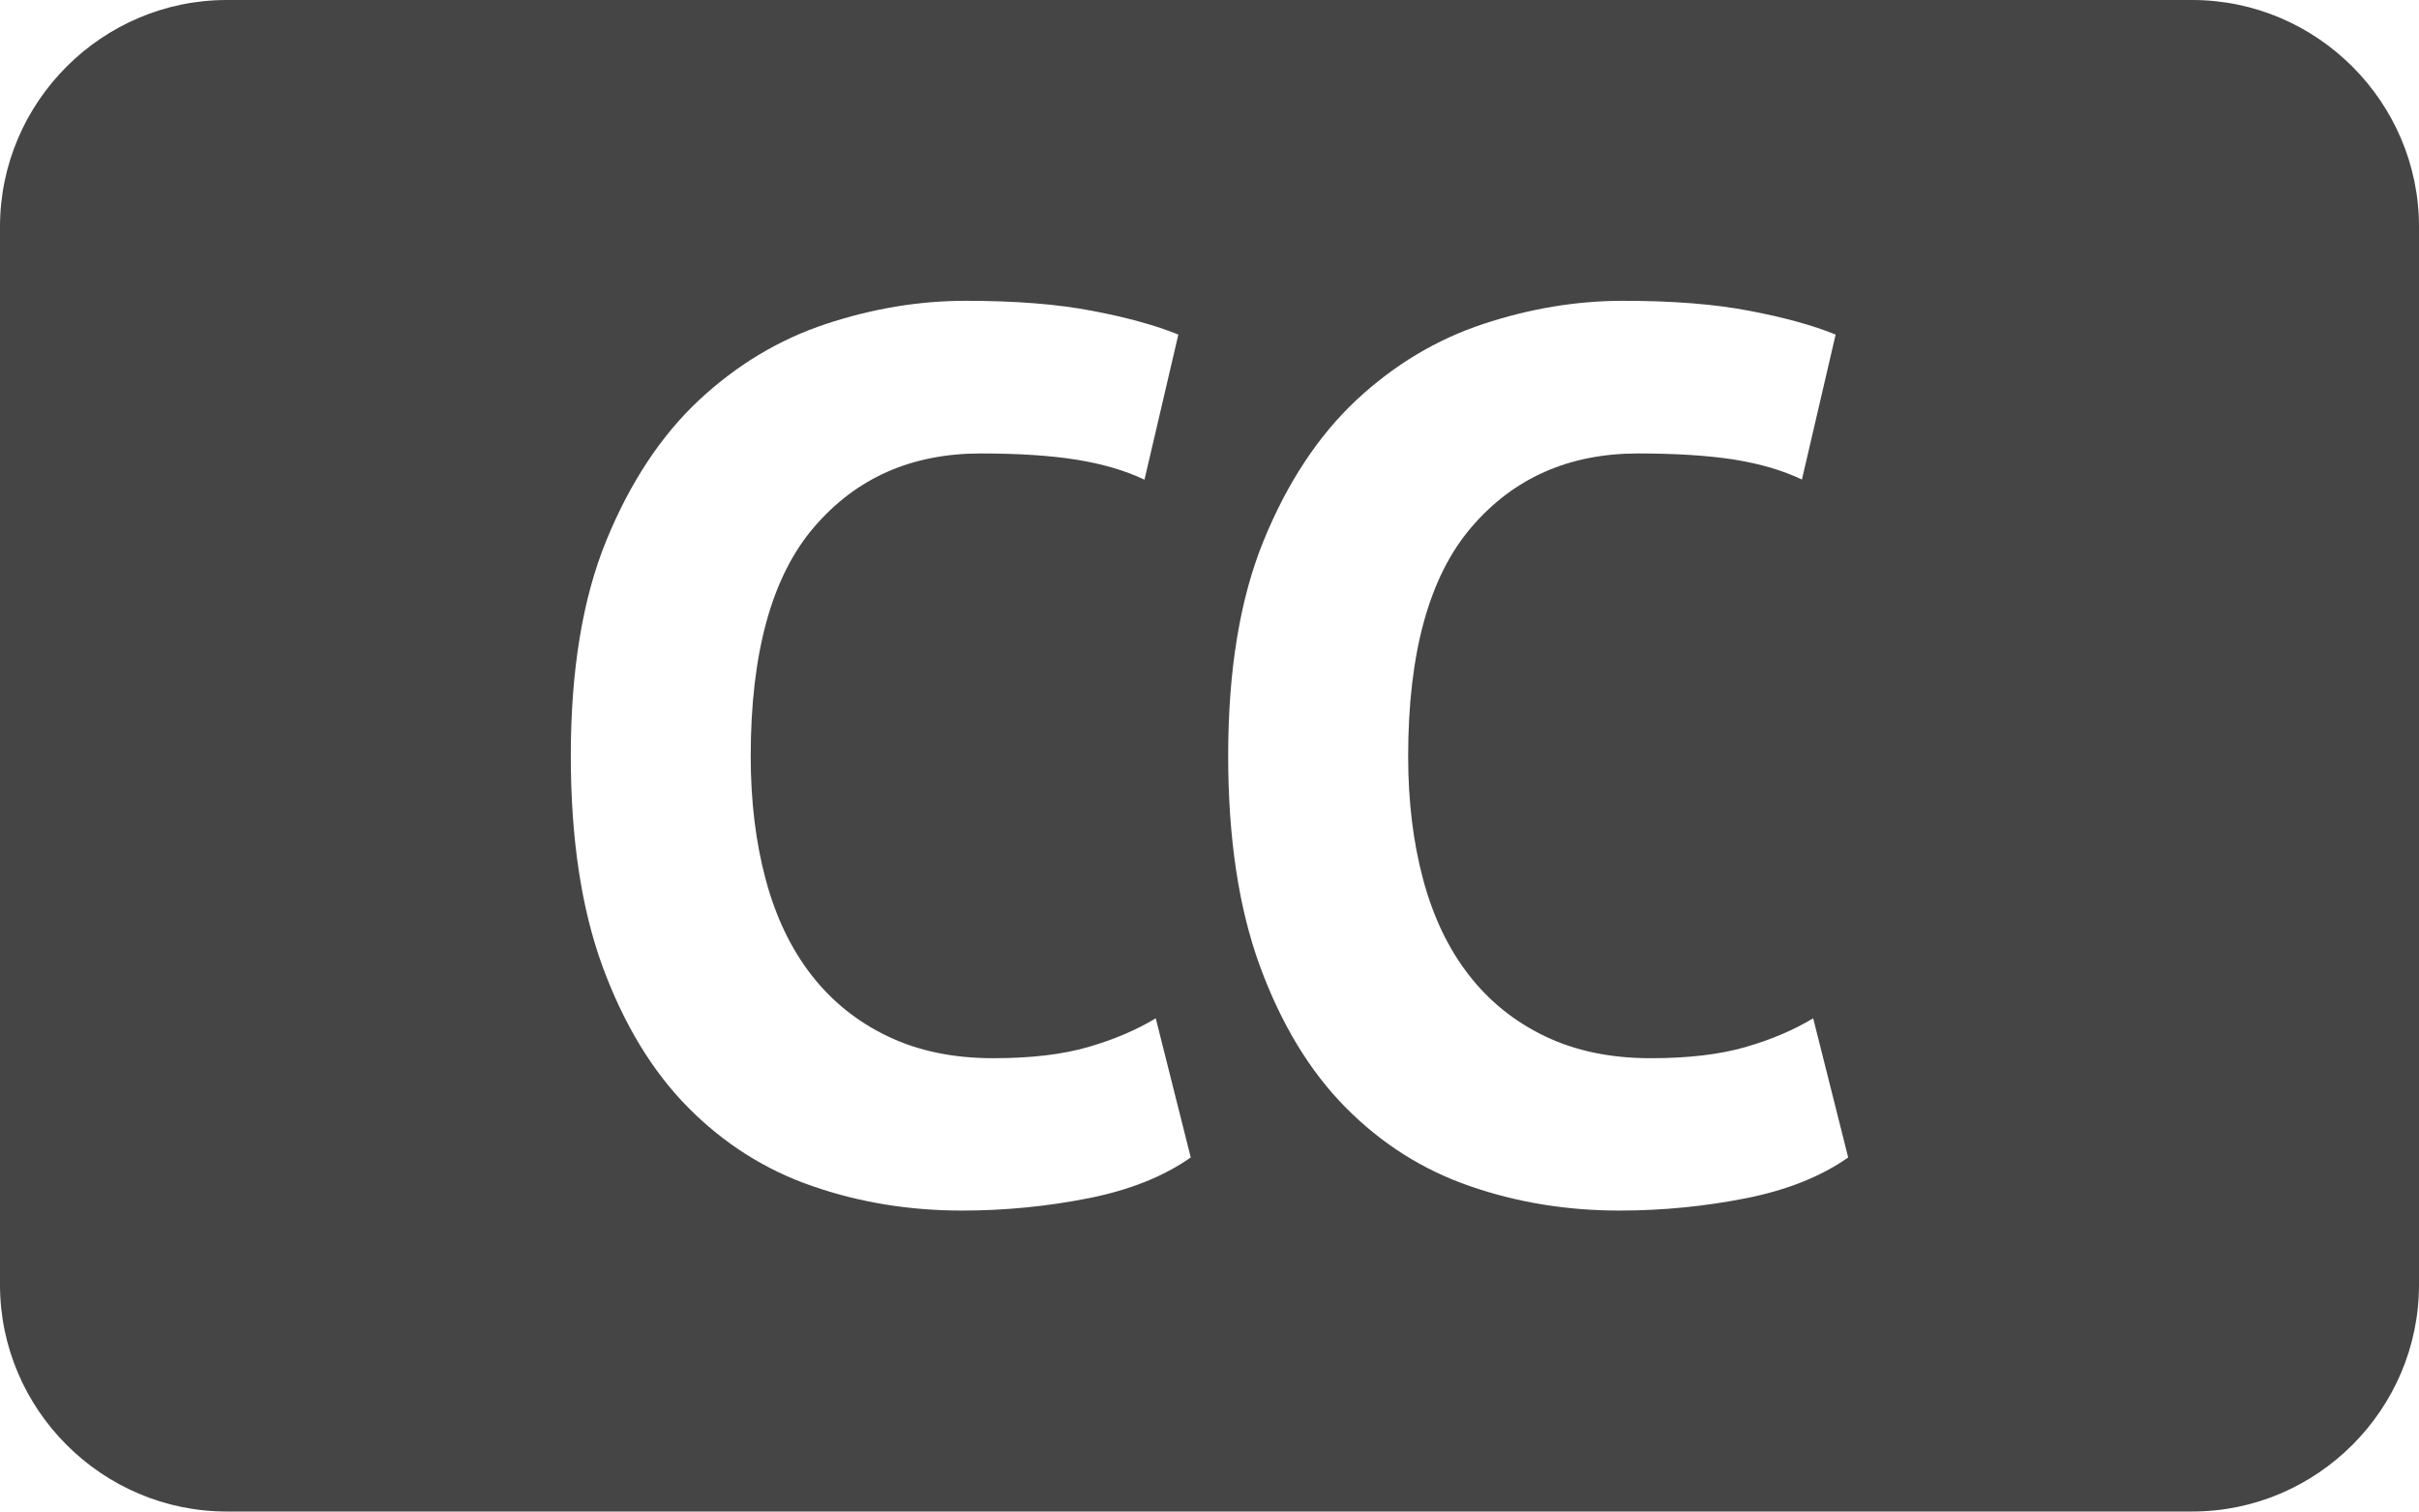
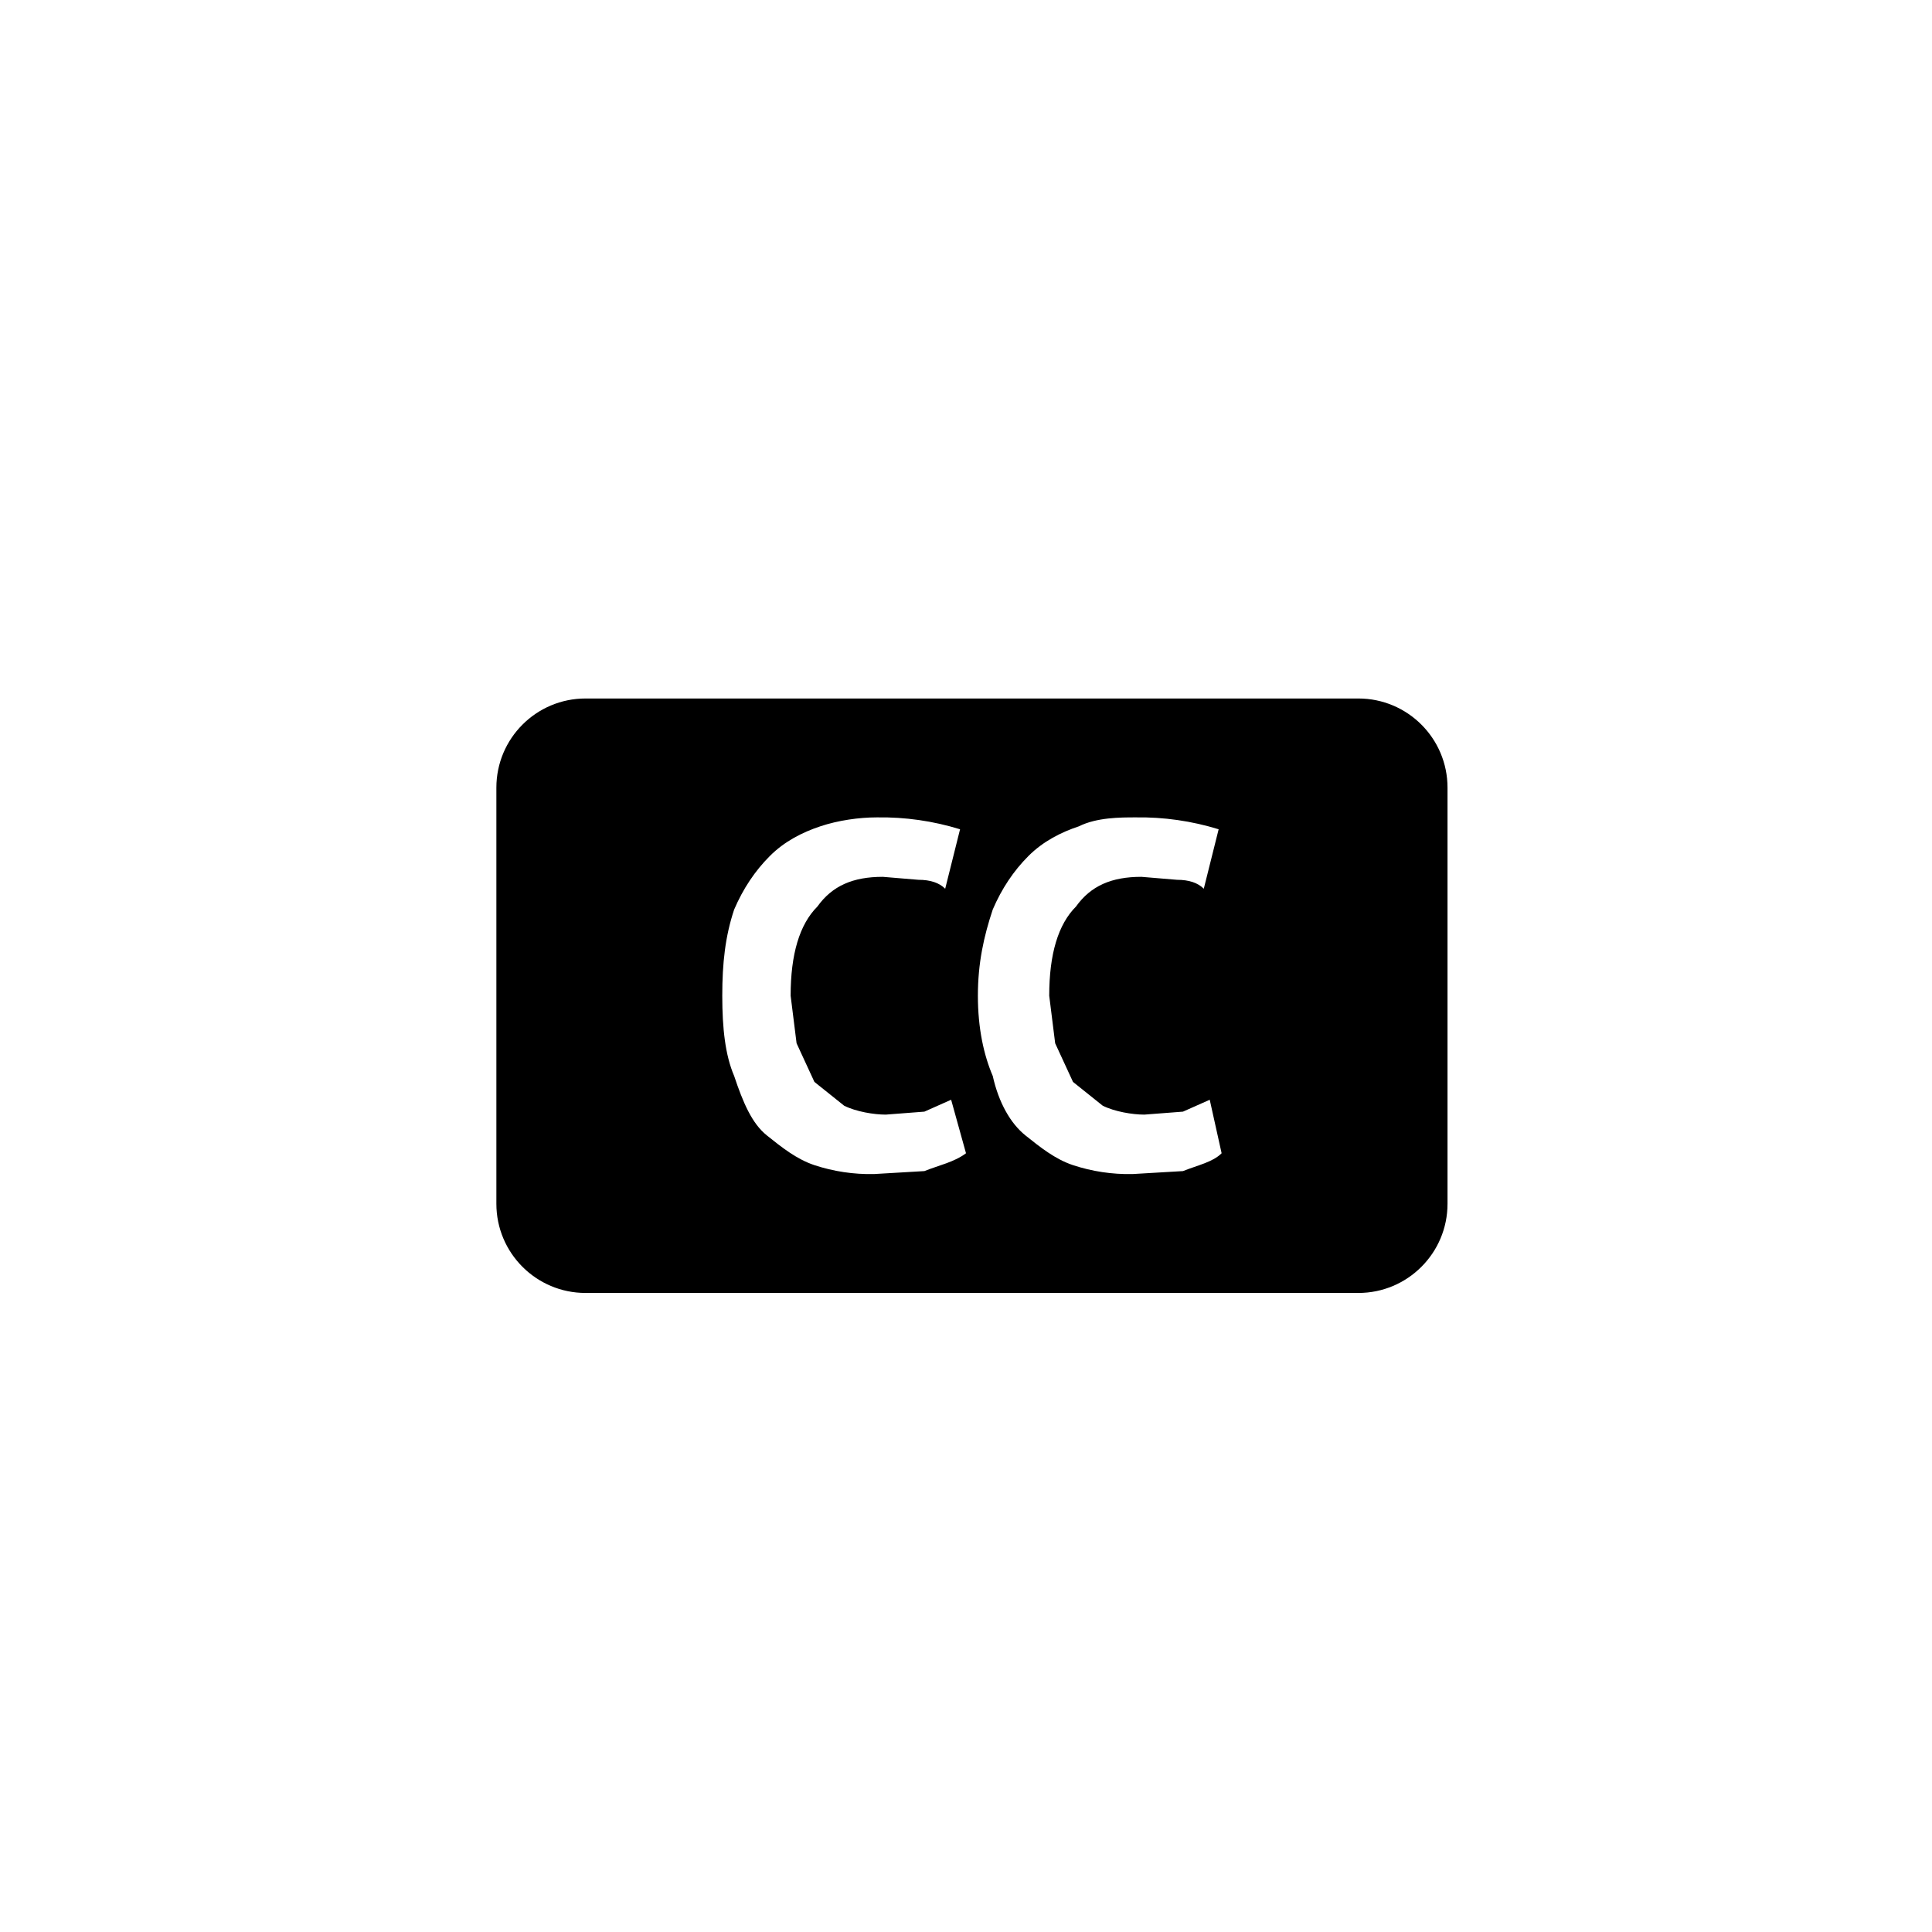
- <svg xmlns="http://www.w3.org/2000/svg" version="1.0" id="Layer_1" x="0px" y="0px" width="32px" height="20px" viewBox="0 0 32 20" enable-background="new 0 0 32 20" xml:space="preserve">
-   <path fill="#454545" d="M29,0H3C1.35,0,0,1.35,0,3v14c0,1.65,1.35,3,3,3h26c1.65,0,3-1.35,3-3V3C32,1.35,30.65,0,29,0z M14.403,15.854c-0.545,0.108-1.104,0.164-1.678,0.164c-0.694,0-1.354-0.107-1.976-0.323c-0.623-0.214-1.172-0.562-1.646-1.041 s-0.852-1.103-1.133-1.868C7.69,12.02,7.551,11.091,7.551,10c0-1.134,0.157-2.085,0.471-2.851c0.315-0.768,0.723-1.384,1.224-1.854  c0.502-0.468,1.062-0.804,1.679-1.008c0.616-0.204,1.233-0.307,1.852-0.307c0.66,0,1.22,0.045,1.678,0.134  c0.457,0.087,0.835,0.192,1.133,0.313L15.14,6.347c-0.254-0.121-0.555-0.209-0.902-0.265C13.891,6.027,13.47,6,12.973,6 c-0.915,0-1.649,0.325-2.206,0.977c-0.558,0.651-0.836,1.663-0.836,3.031c0,0.598,0.067,1.142,0.199,1.632  c0.132,0.493,0.334,0.913,0.603,1.26c0.271,0.349,0.607,0.619,1.01,0.812c0.402,0.193,0.867,0.29,1.396,0.29  c0.496,0,0.915-0.049,1.257-0.148c0.342-0.099,0.639-0.227,0.893-0.38l0.463,1.841C15.398,15.564,14.949,15.745,14.403,15.854z   M23.101,15.854c-0.545,0.108-1.105,0.164-1.678,0.164c-0.694,0-1.354-0.107-1.976-0.323c-0.623-0.214-1.172-0.562-1.646-1.041  s-0.852-1.103-1.133-1.868c-0.281-0.767-0.421-1.695-0.421-2.786c0-1.134,0.157-2.085,0.471-2.851  c0.314-0.768,0.723-1.384,1.223-1.854c0.502-0.468,1.062-0.804,1.68-1.008c0.616-0.204,1.233-0.307,1.851-0.307 c0.661,0,1.221,0.045,1.678,0.134c0.458,0.087,0.836,0.192,1.133,0.313l-0.446,1.918c-0.253-0.121-0.554-0.209-0.901-0.265  C22.588,6.027,22.166,6,21.67,6c-0.915,0-1.649,0.325-2.206,0.977c-0.558,0.651-0.836,1.663-0.836,3.031  c0,0.598,0.067,1.142,0.199,1.632c0.132,0.493,0.334,0.913,0.603,1.26c0.271,0.349,0.606,0.619,1.009,0.812 c0.402,0.193,0.868,0.29,1.396,0.29c0.497,0,0.915-0.049,1.257-0.148c0.342-0.099,0.64-0.227,0.894-0.38l0.463,1.841  C24.096,15.564,23.646,15.745,23.101,15.854z" />
+ <svg xmlns="http://www.w3.org/2000/svg" id="video-sub" viewBox="0 0 65 65" width="100%" height="100%">
+   <path d="M45.7 23.5h-26a3 3 0 0 0-3 3v14a3 3 0 0 0 3 3h26a3 3 0 0 0 3-3v-14a3 3 0 0 0-3-3zM31.1 39.4l-1.7.1a6 6 0 0 1-2-.3c-.6-.2-1.1-.6-1.6-1s-.8-1.1-1.1-2c-.3-.7-.4-1.6-.4-2.7s.1-2 .4-2.9c.3-.7.7-1.3 1.2-1.8s1.1-.8 1.7-1c.6-.2 1.3-.3 1.9-.3a9 9 0 0 1 2.8.4l-.5 2c-.2-.2-.5-.3-.9-.3l-1.2-.1c-1 0-1.7.3-2.2 1-.6.6-.9 1.6-.9 3l.2 1.6.6 1.3 1 .8c.4.2 1 .3 1.4.3l1.3-.1.9-.4.5 1.8c-.4.3-.9.4-1.4.6zm8.7 0l-1.7.1a6 6 0 0 1-2-.3c-.6-.2-1.1-.6-1.6-1s-.9-1.1-1.1-2c-.3-.7-.5-1.6-.5-2.7s.2-2 .5-2.9c.3-.7.7-1.3 1.2-1.8s1.1-.8 1.7-1c.6-.3 1.4-.3 1.9-.3a9 9 0 0 1 2.8.4l-.5 2c-.2-.2-.5-.3-.9-.3l-1.2-.1c-1 0-1.7.3-2.2 1-.6.6-.9 1.6-.9 3l.2 1.6.6 1.3 1 .8c.4.2 1 .3 1.4.3l1.3-.1.9-.4.4 1.8c-.3.3-.8.4-1.3.6z">
+     </path>
</svg>
